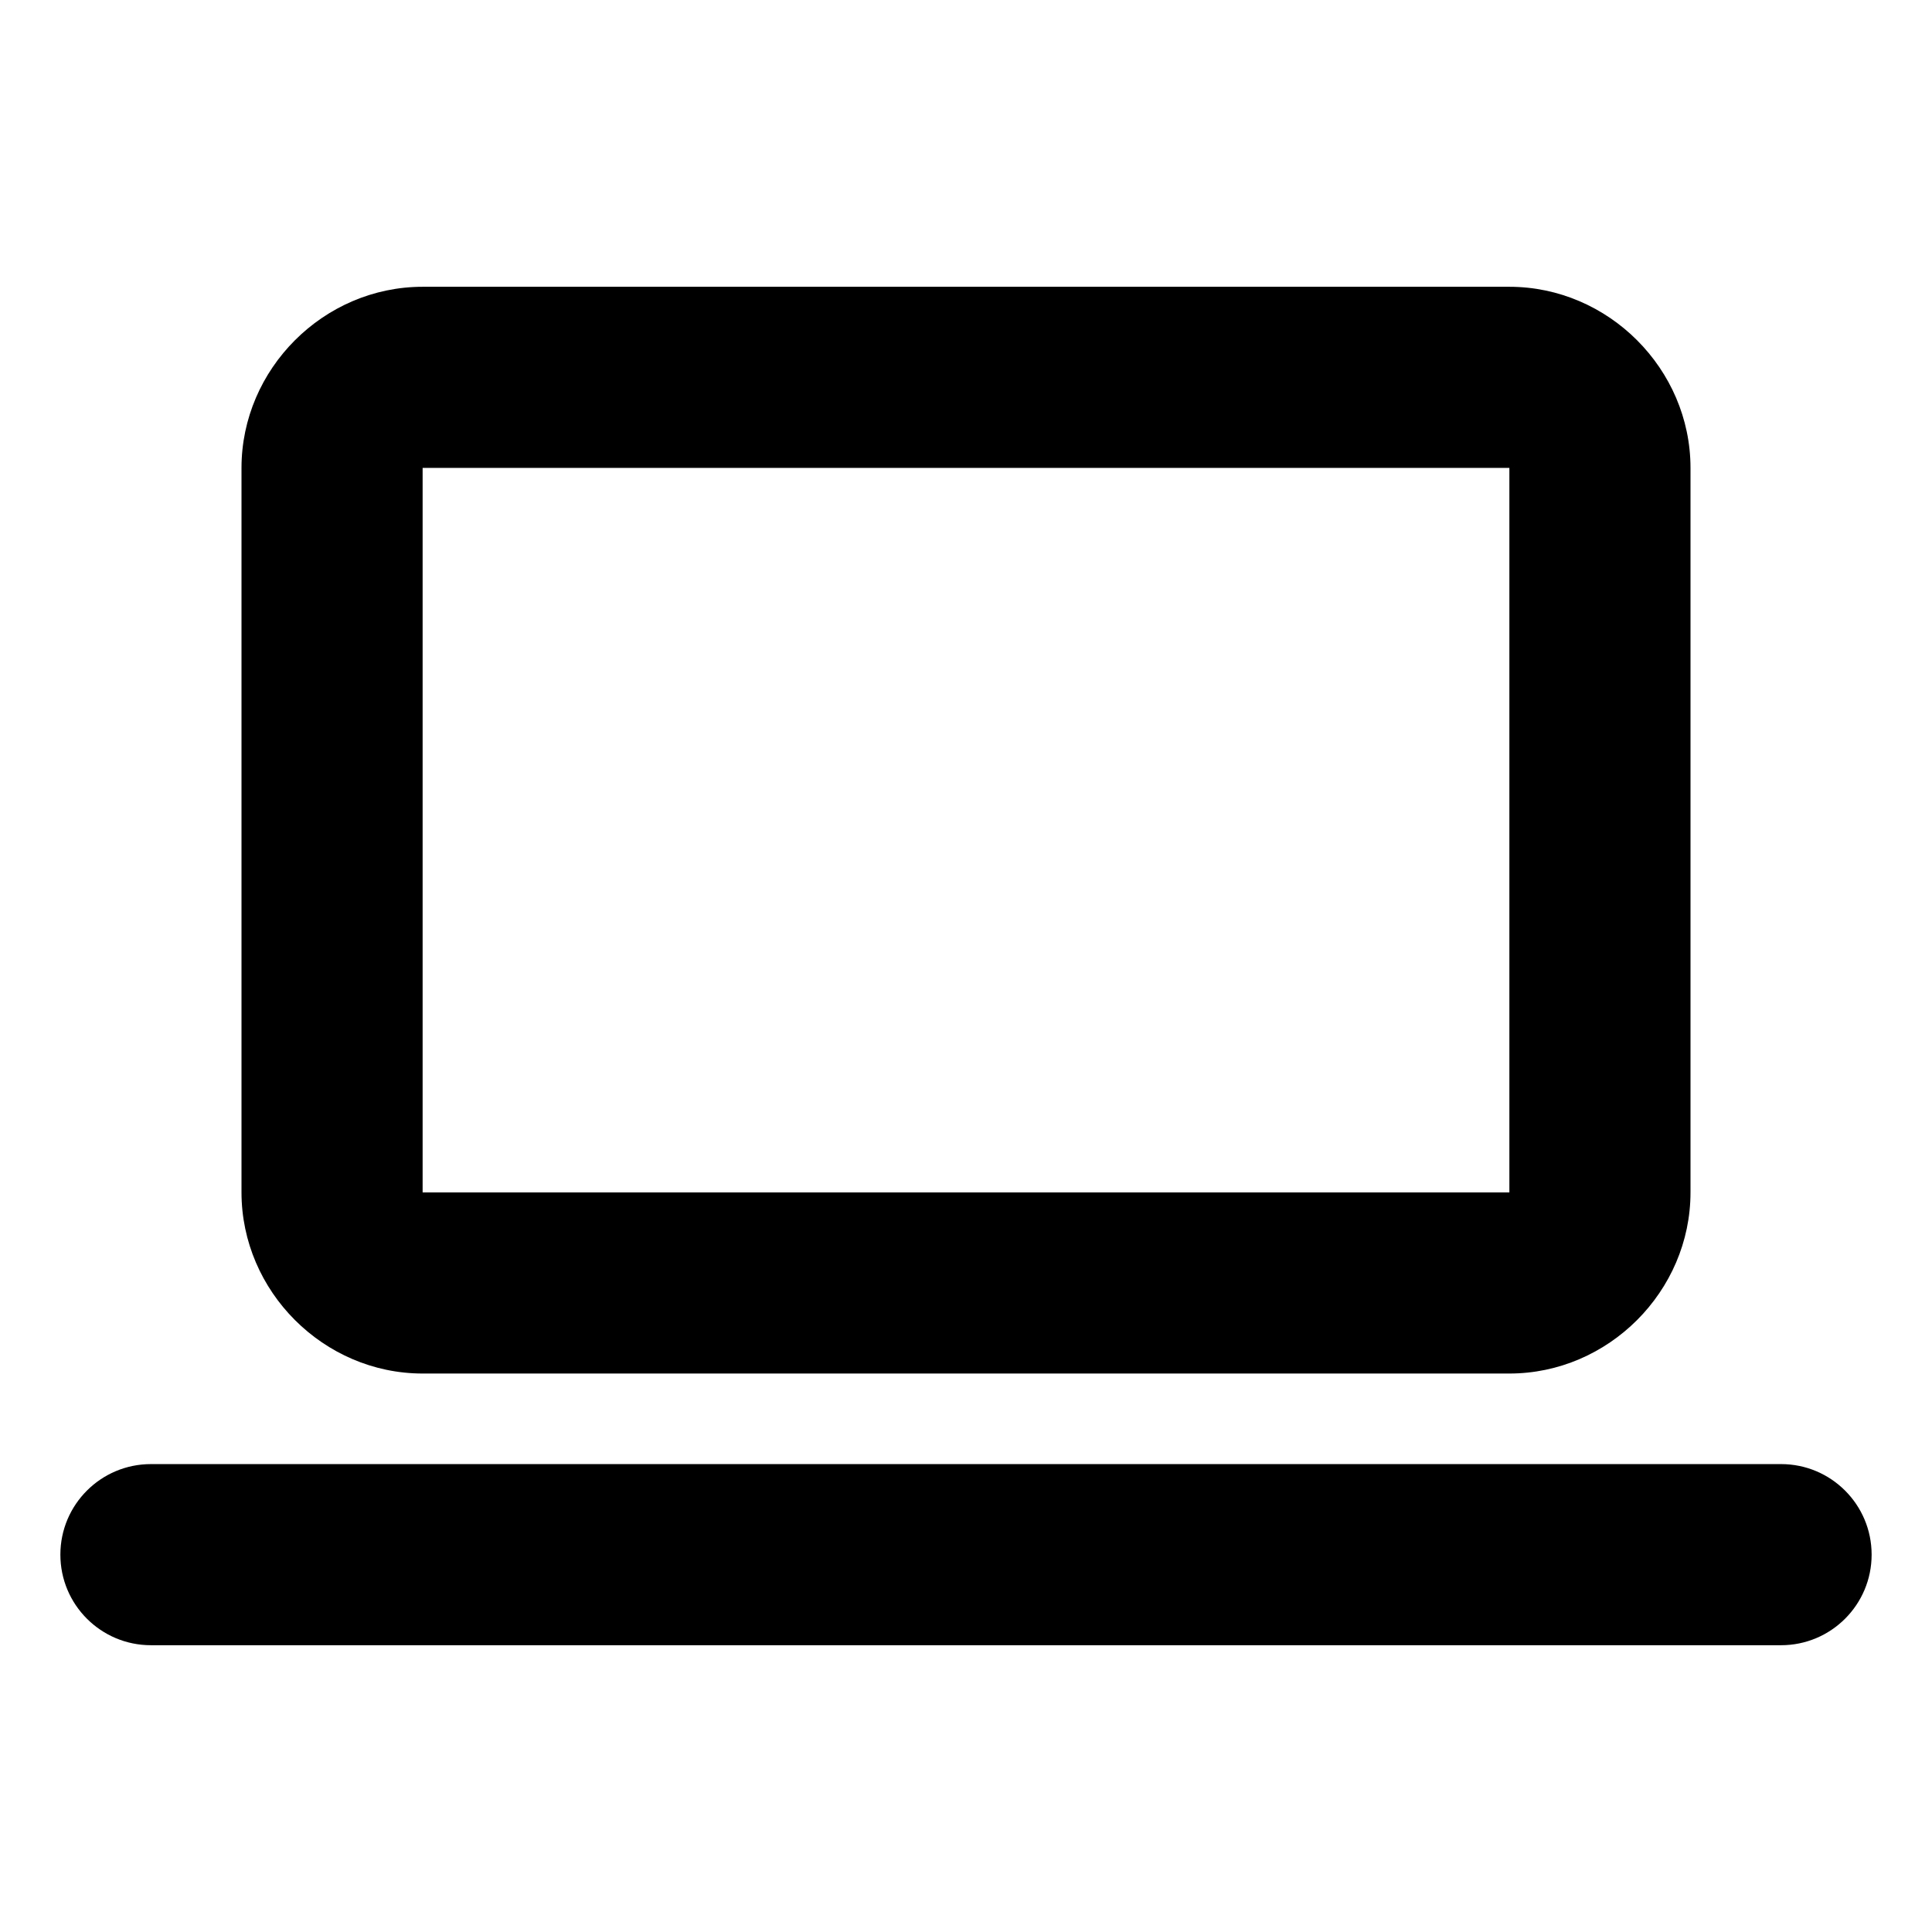
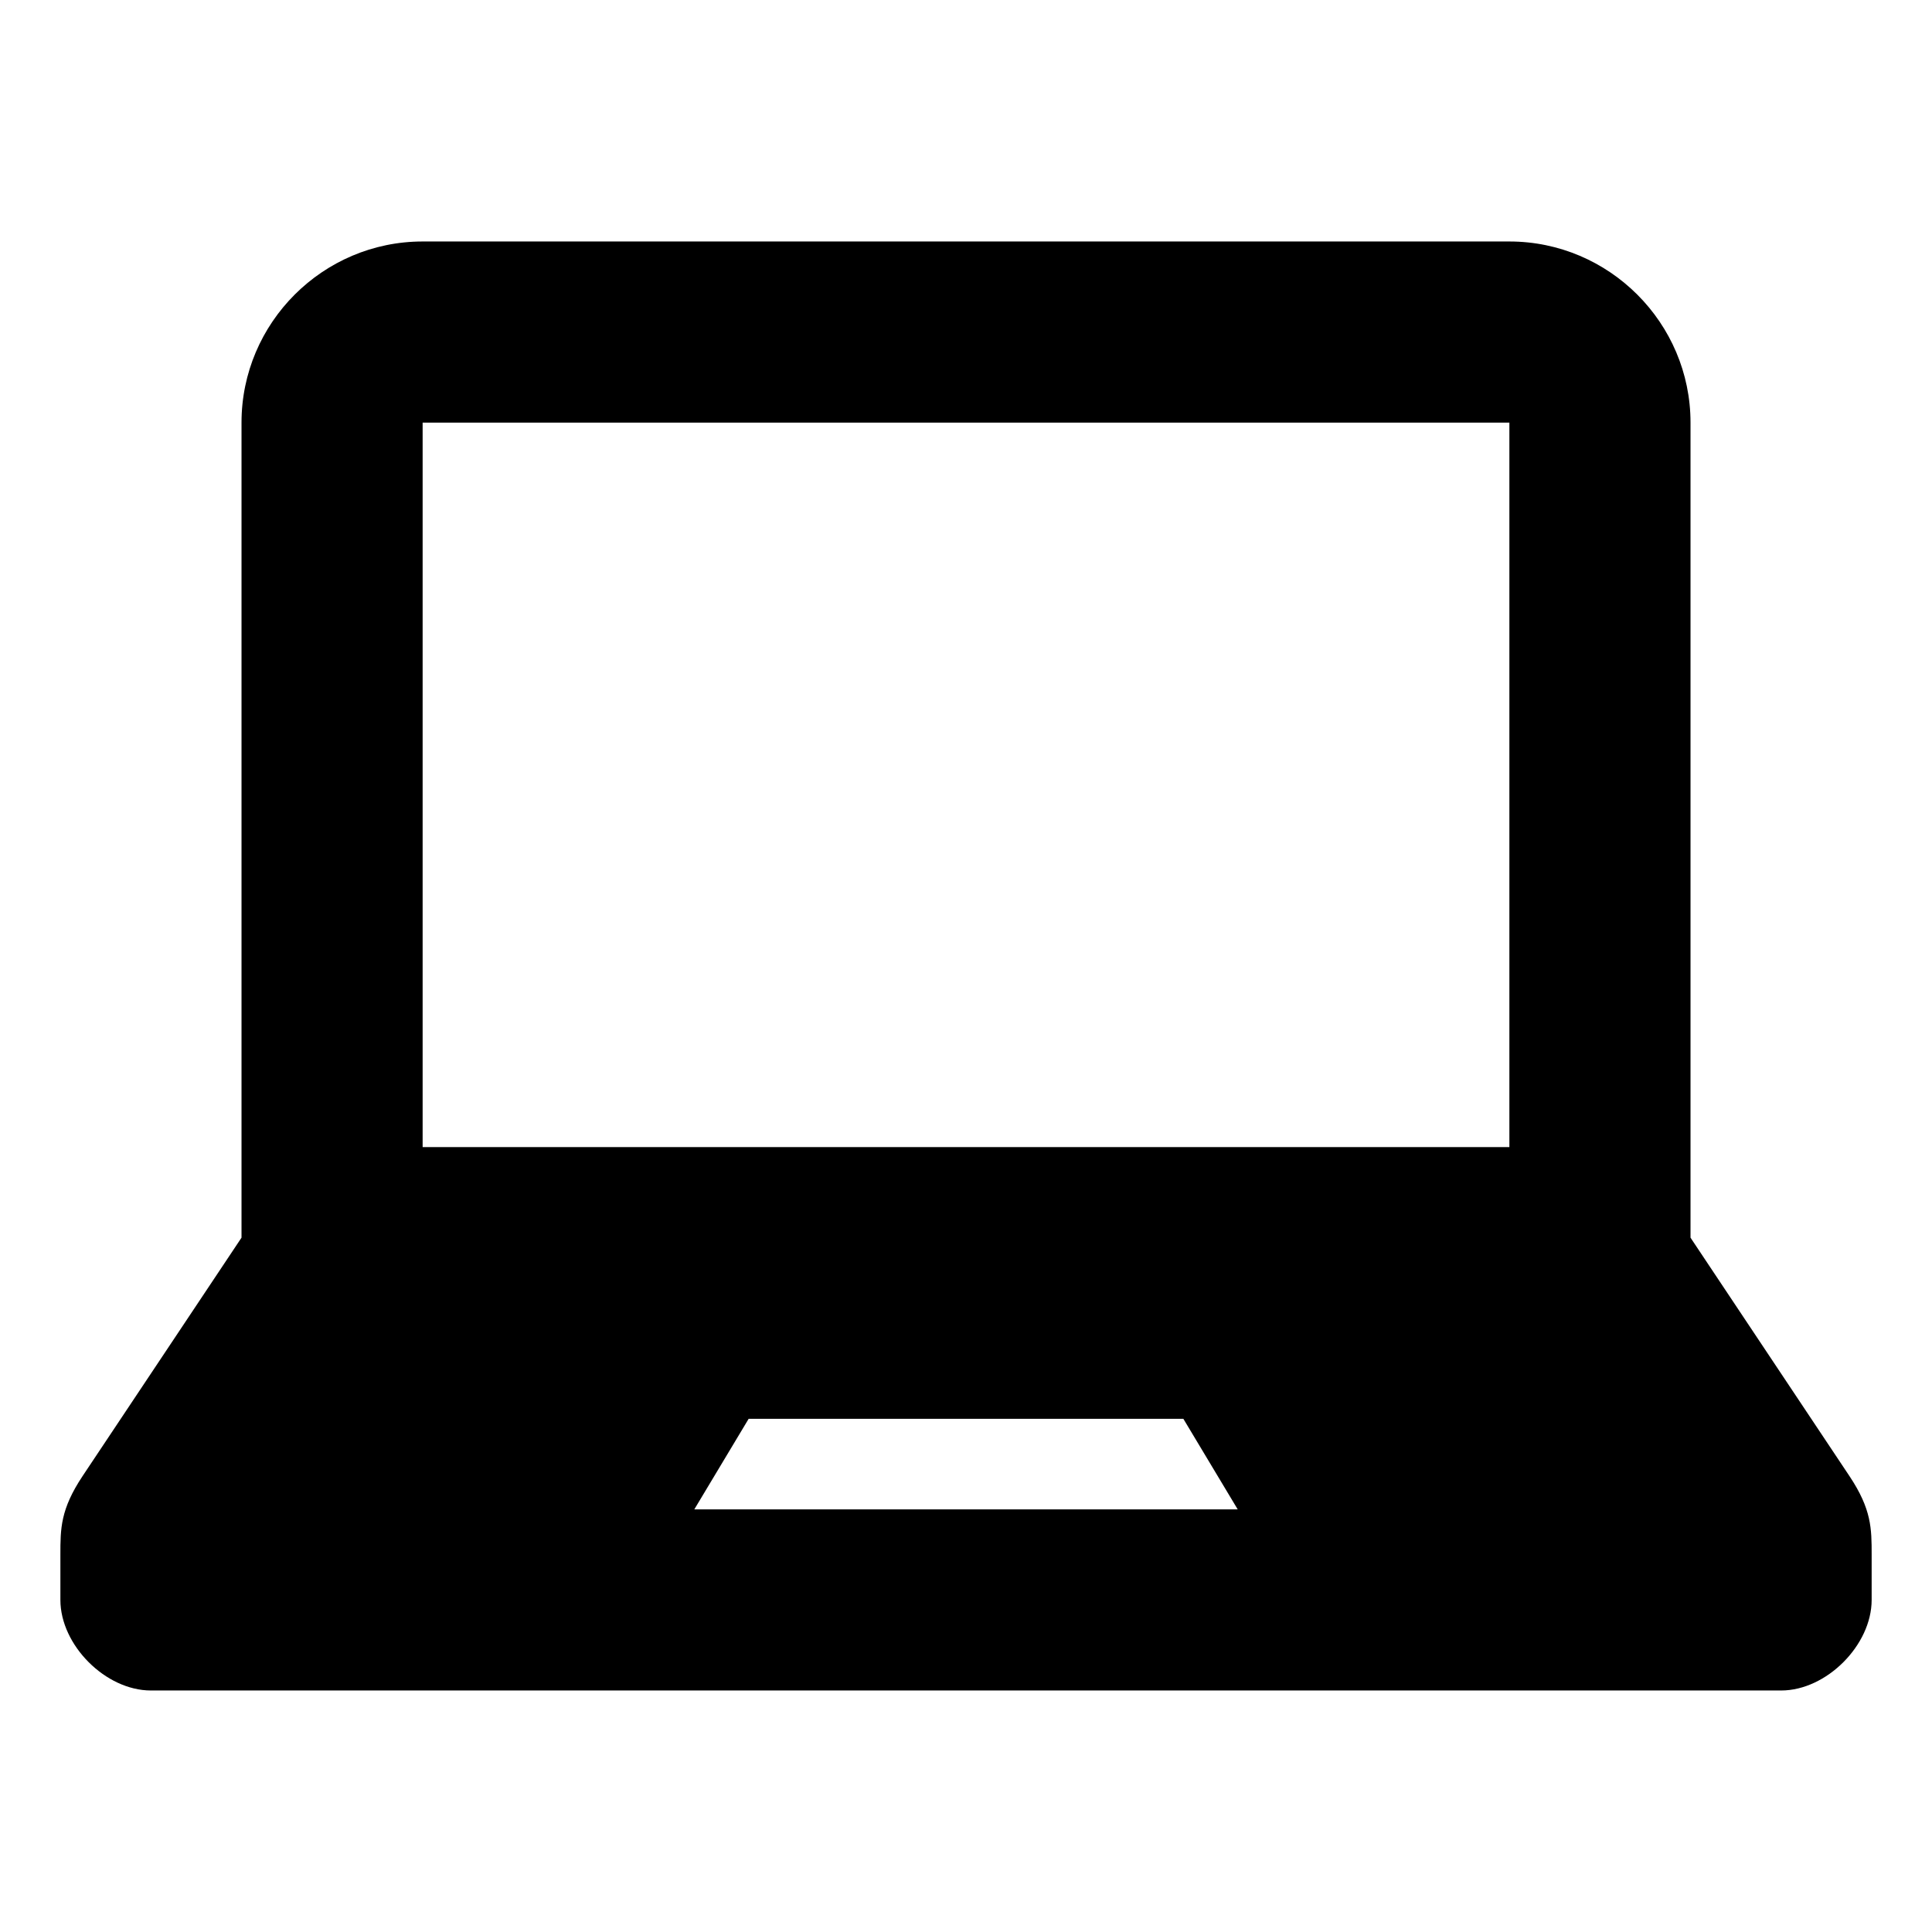
<svg xmlns="http://www.w3.org/2000/svg" version="1.1" viewBox="0 0 512 512">
-   <path d="m112 76c-26.225 0-48 21.775-48 48v192c0 26.225 21.775 48 48 48h288c26.225 0 48-21.775 48-48v-192c0-26.225-21.775-48-48-48zm0 48h288v192h-288zm-72 264a24 24 0 0 0-24 24 24 24 0 0 0 24 24h432a24 24 0 0 0 24-24 24 24 0 0 0-24-24z" color="#000000" fill="currentColor" stroke-linecap="round" stroke-linejoin="round" stroke-width="24" style="-inkscape-stroke:none" />
+   <path d="m490.1 391.14-42.096-63.144v-216c0-26.448-21.6-48-48-48h-288c-26.424 0-48 21.552-48 48v216l-42.096 63.144c-5.904 8.856-5.904 13.968-5.904 20.856v12c0 12 12 24 23.976 24h432.05c11.976 0 23.976-12 23.976-24v-12c0-6.888 0-12-5.904-20.856m-306.1 8.856 14.4-24h115.2l14.4 24zm216-96h-288v-192h288z" fill="currentColor" stroke-width="24" />
</svg>
